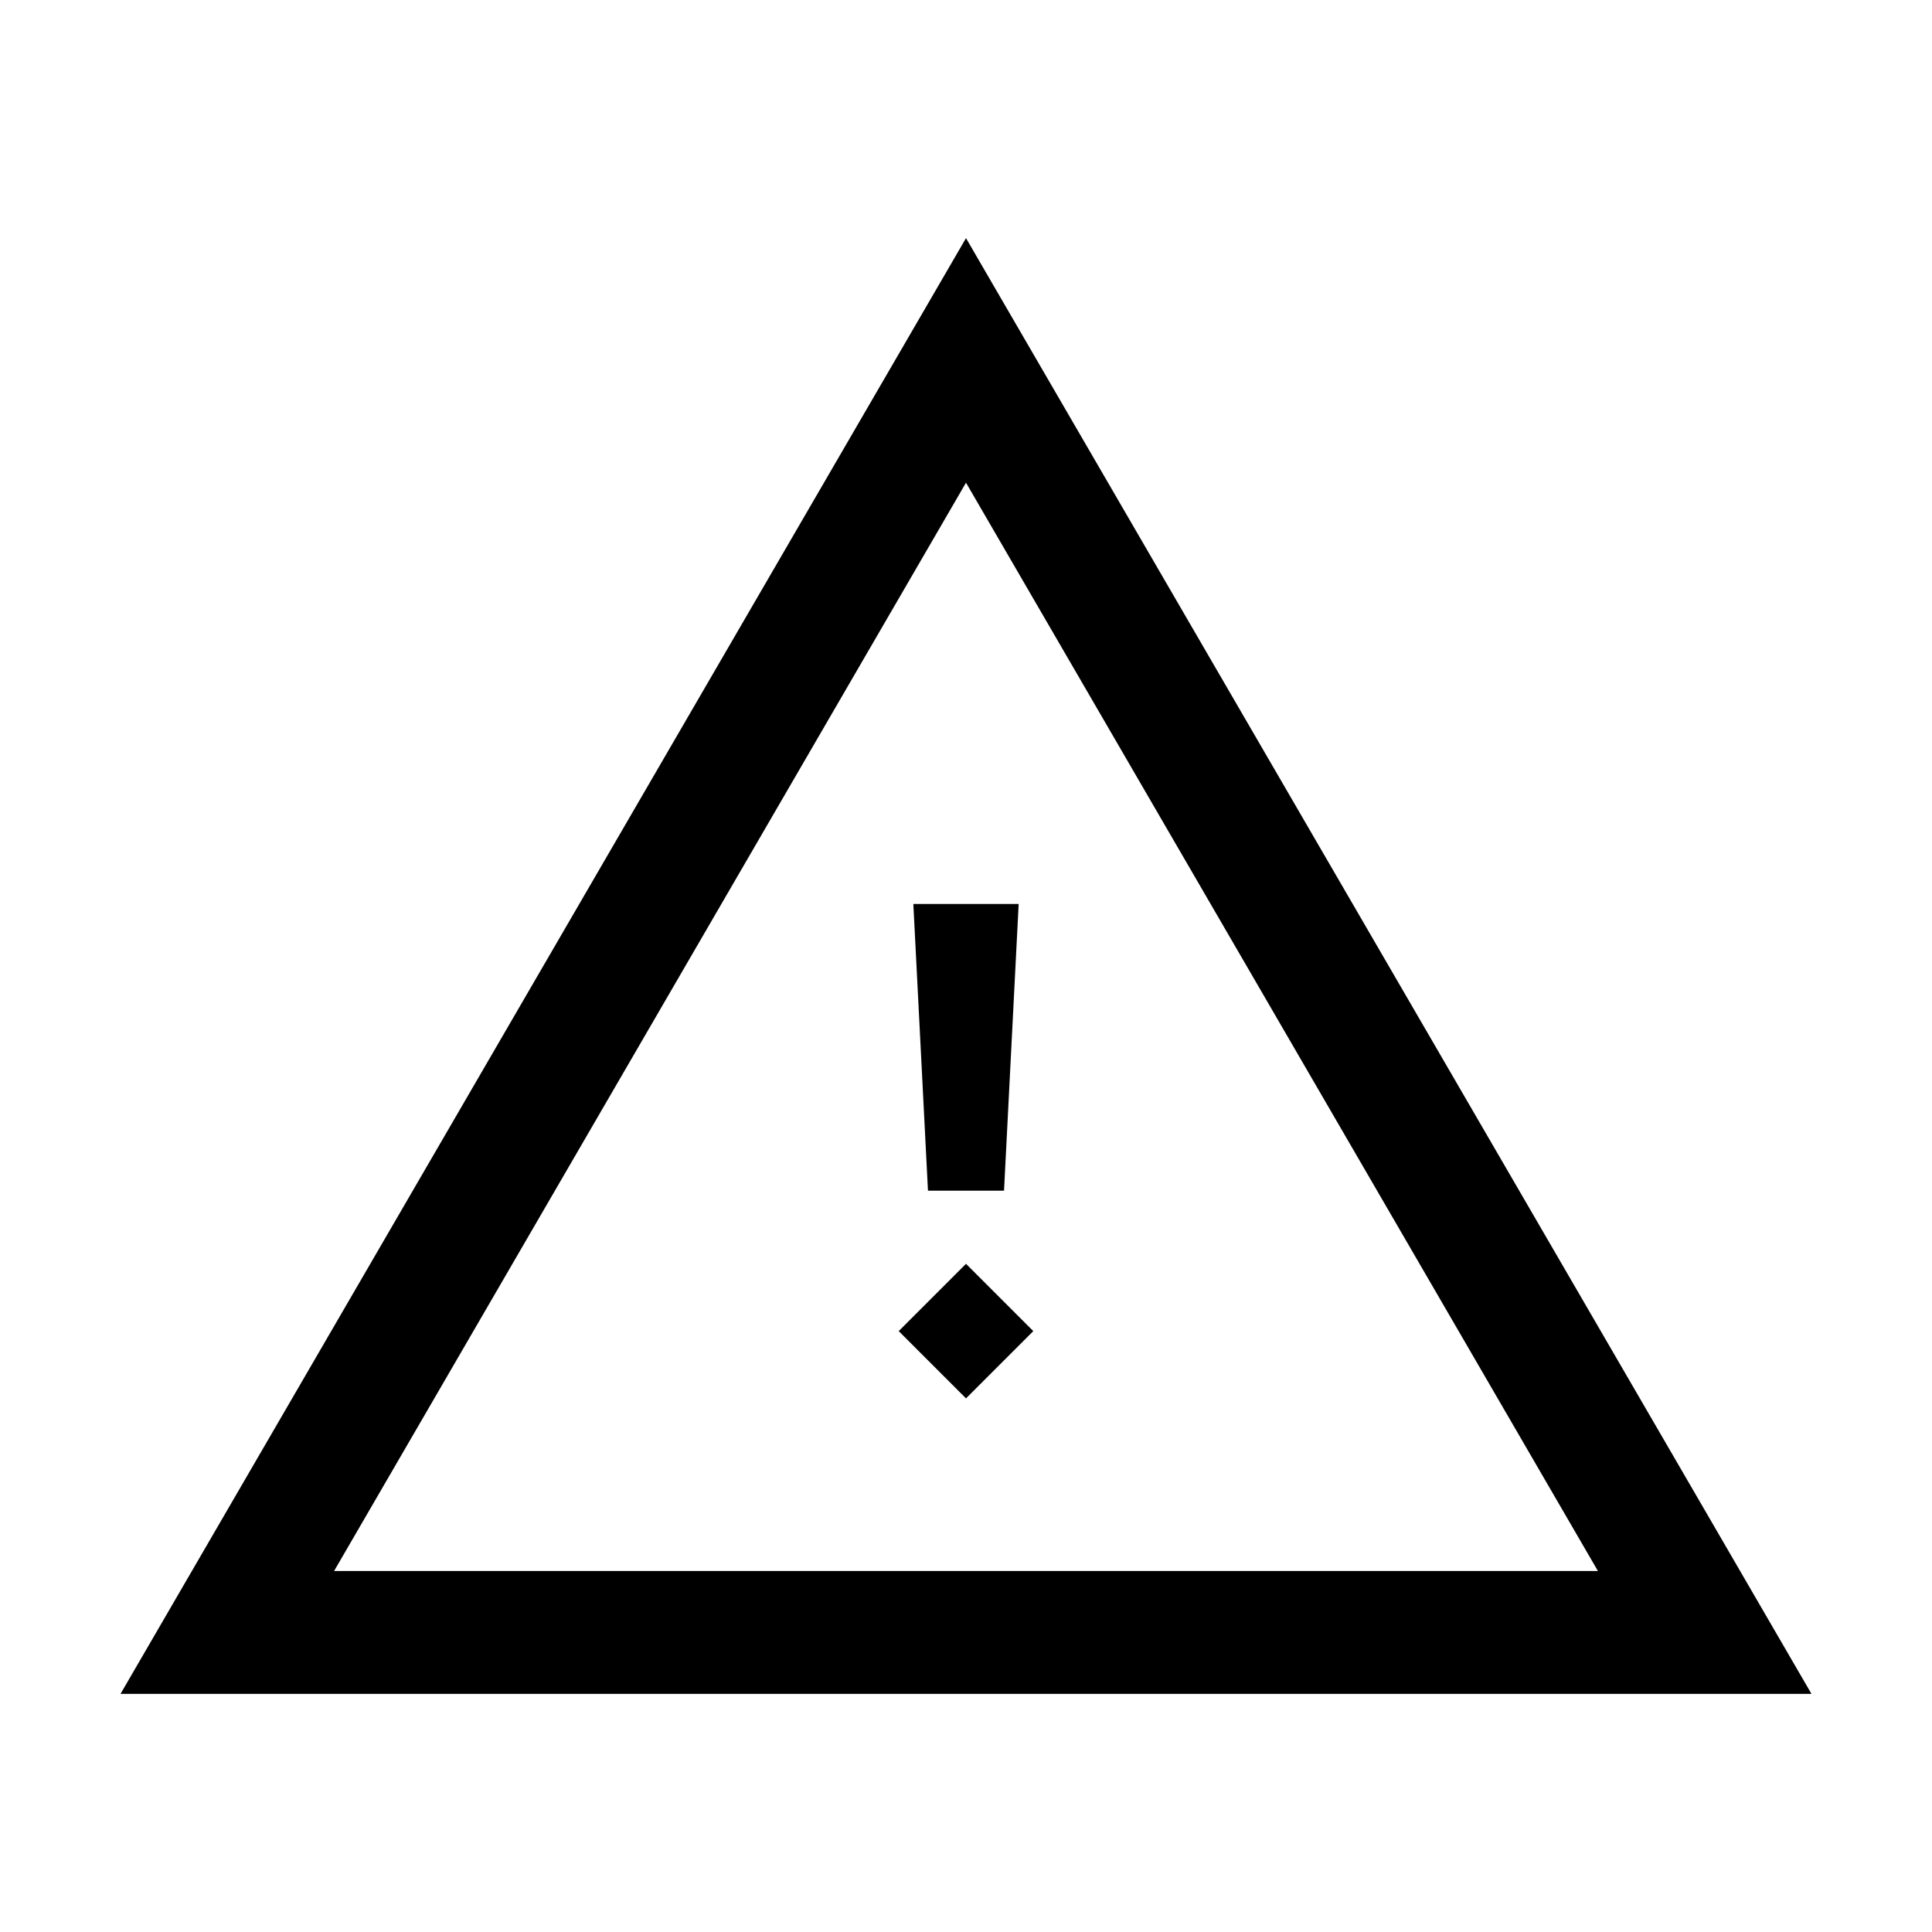
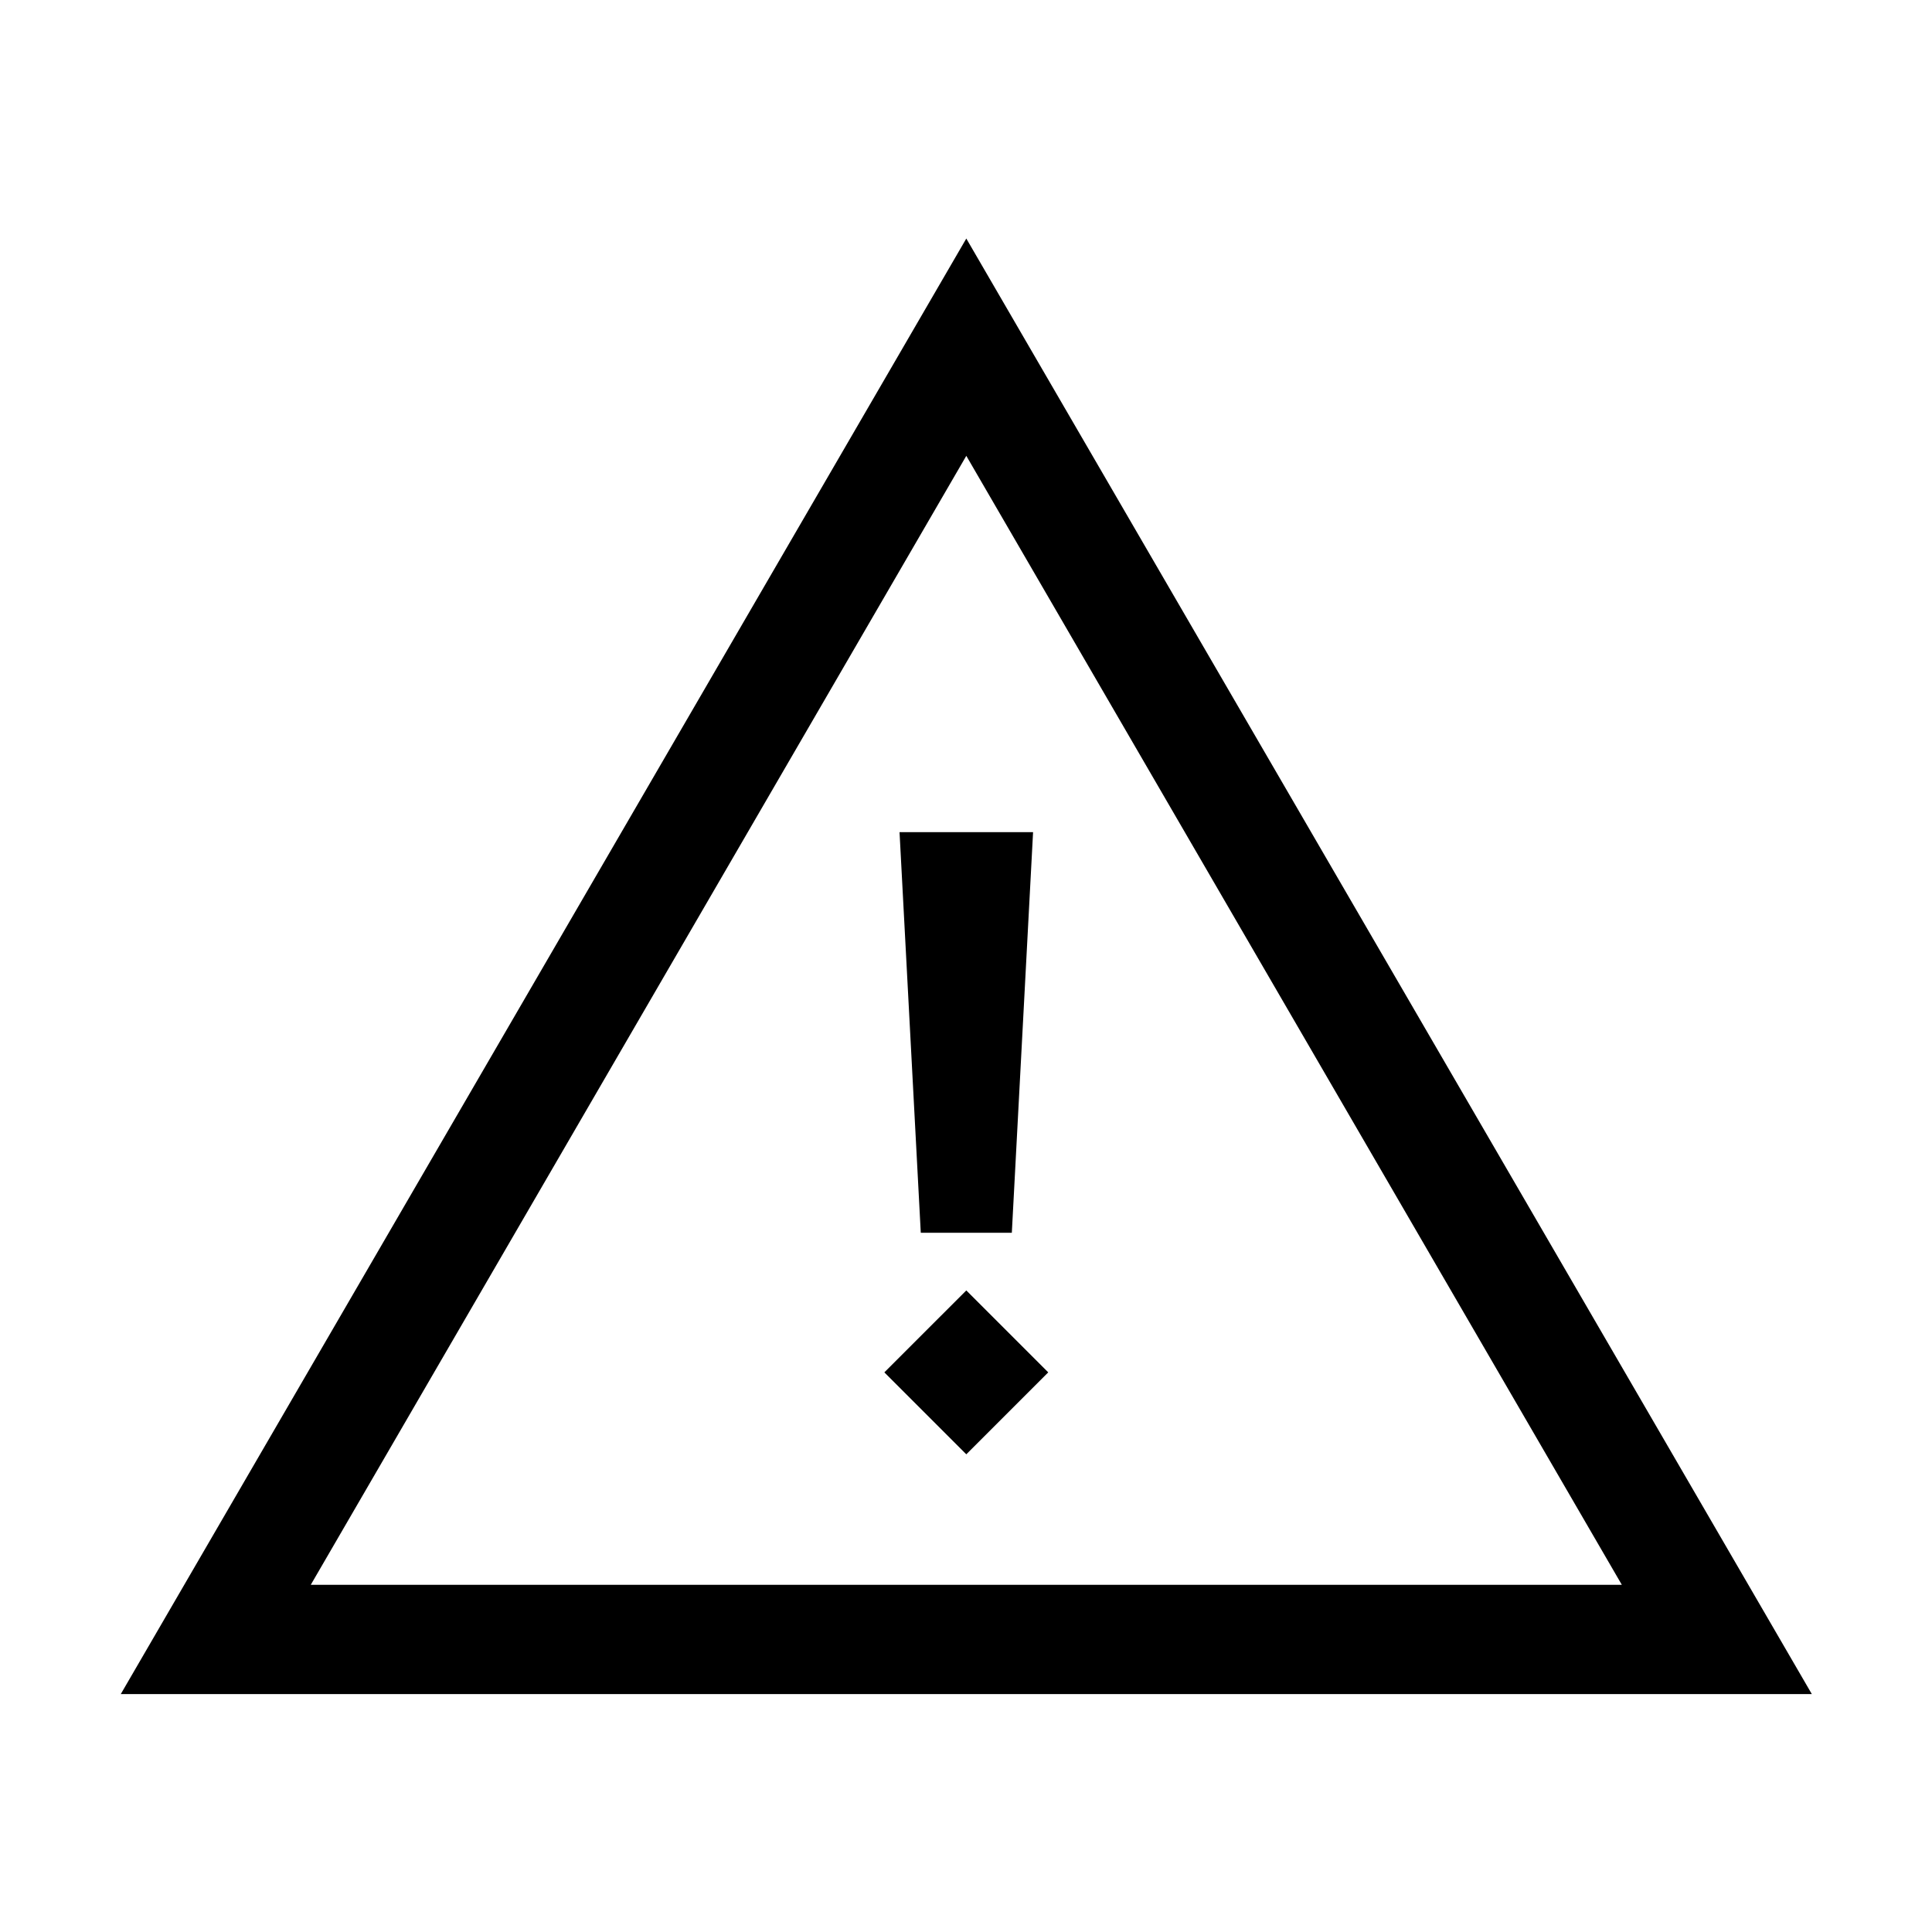
- <svg xmlns="http://www.w3.org/2000/svg" viewBox="-4.51 -6.05 33.02 33.02" fill="currentColor">
-   <path fill-rule="evenodd" d="M12.00 2.20 L22.80 20.80 L1.20 20.80 Z M12.00 -1.98 L26.45 22.90 L-2.45 22.90 Z" />
-   <path fill-rule="evenodd" d="M11.10 9.40 L12.90 9.40 L12.65 14.30 L11.35 14.30 Z" />
-   <path fill-rule="evenodd" d="M12.00 15.55 L13.15 16.70 L12.00 17.85 L10.85 16.70 Z" />
+ <svg xmlns="http://www.w3.org/2000/svg" viewBox="-3.92 -5.31 31.83 31.83" fill="currentColor">
+   <path fill-rule="evenodd" d="M12.00 2.20 L22.80 20.80 L1.20 20.80 Z M12.00 -1.38 L25.93 22.60 L-1.93 22.60 Z" />
+   <path fill-rule="evenodd" d="M10.90 8.40 L13.10 8.40 L12.75 15.00 L11.25 15.00 Z" />
+   <path fill-rule="evenodd" d="M12.00 15.95 L13.35 17.30 L12.00 18.65 L10.65 17.30 Z" />
</svg>
